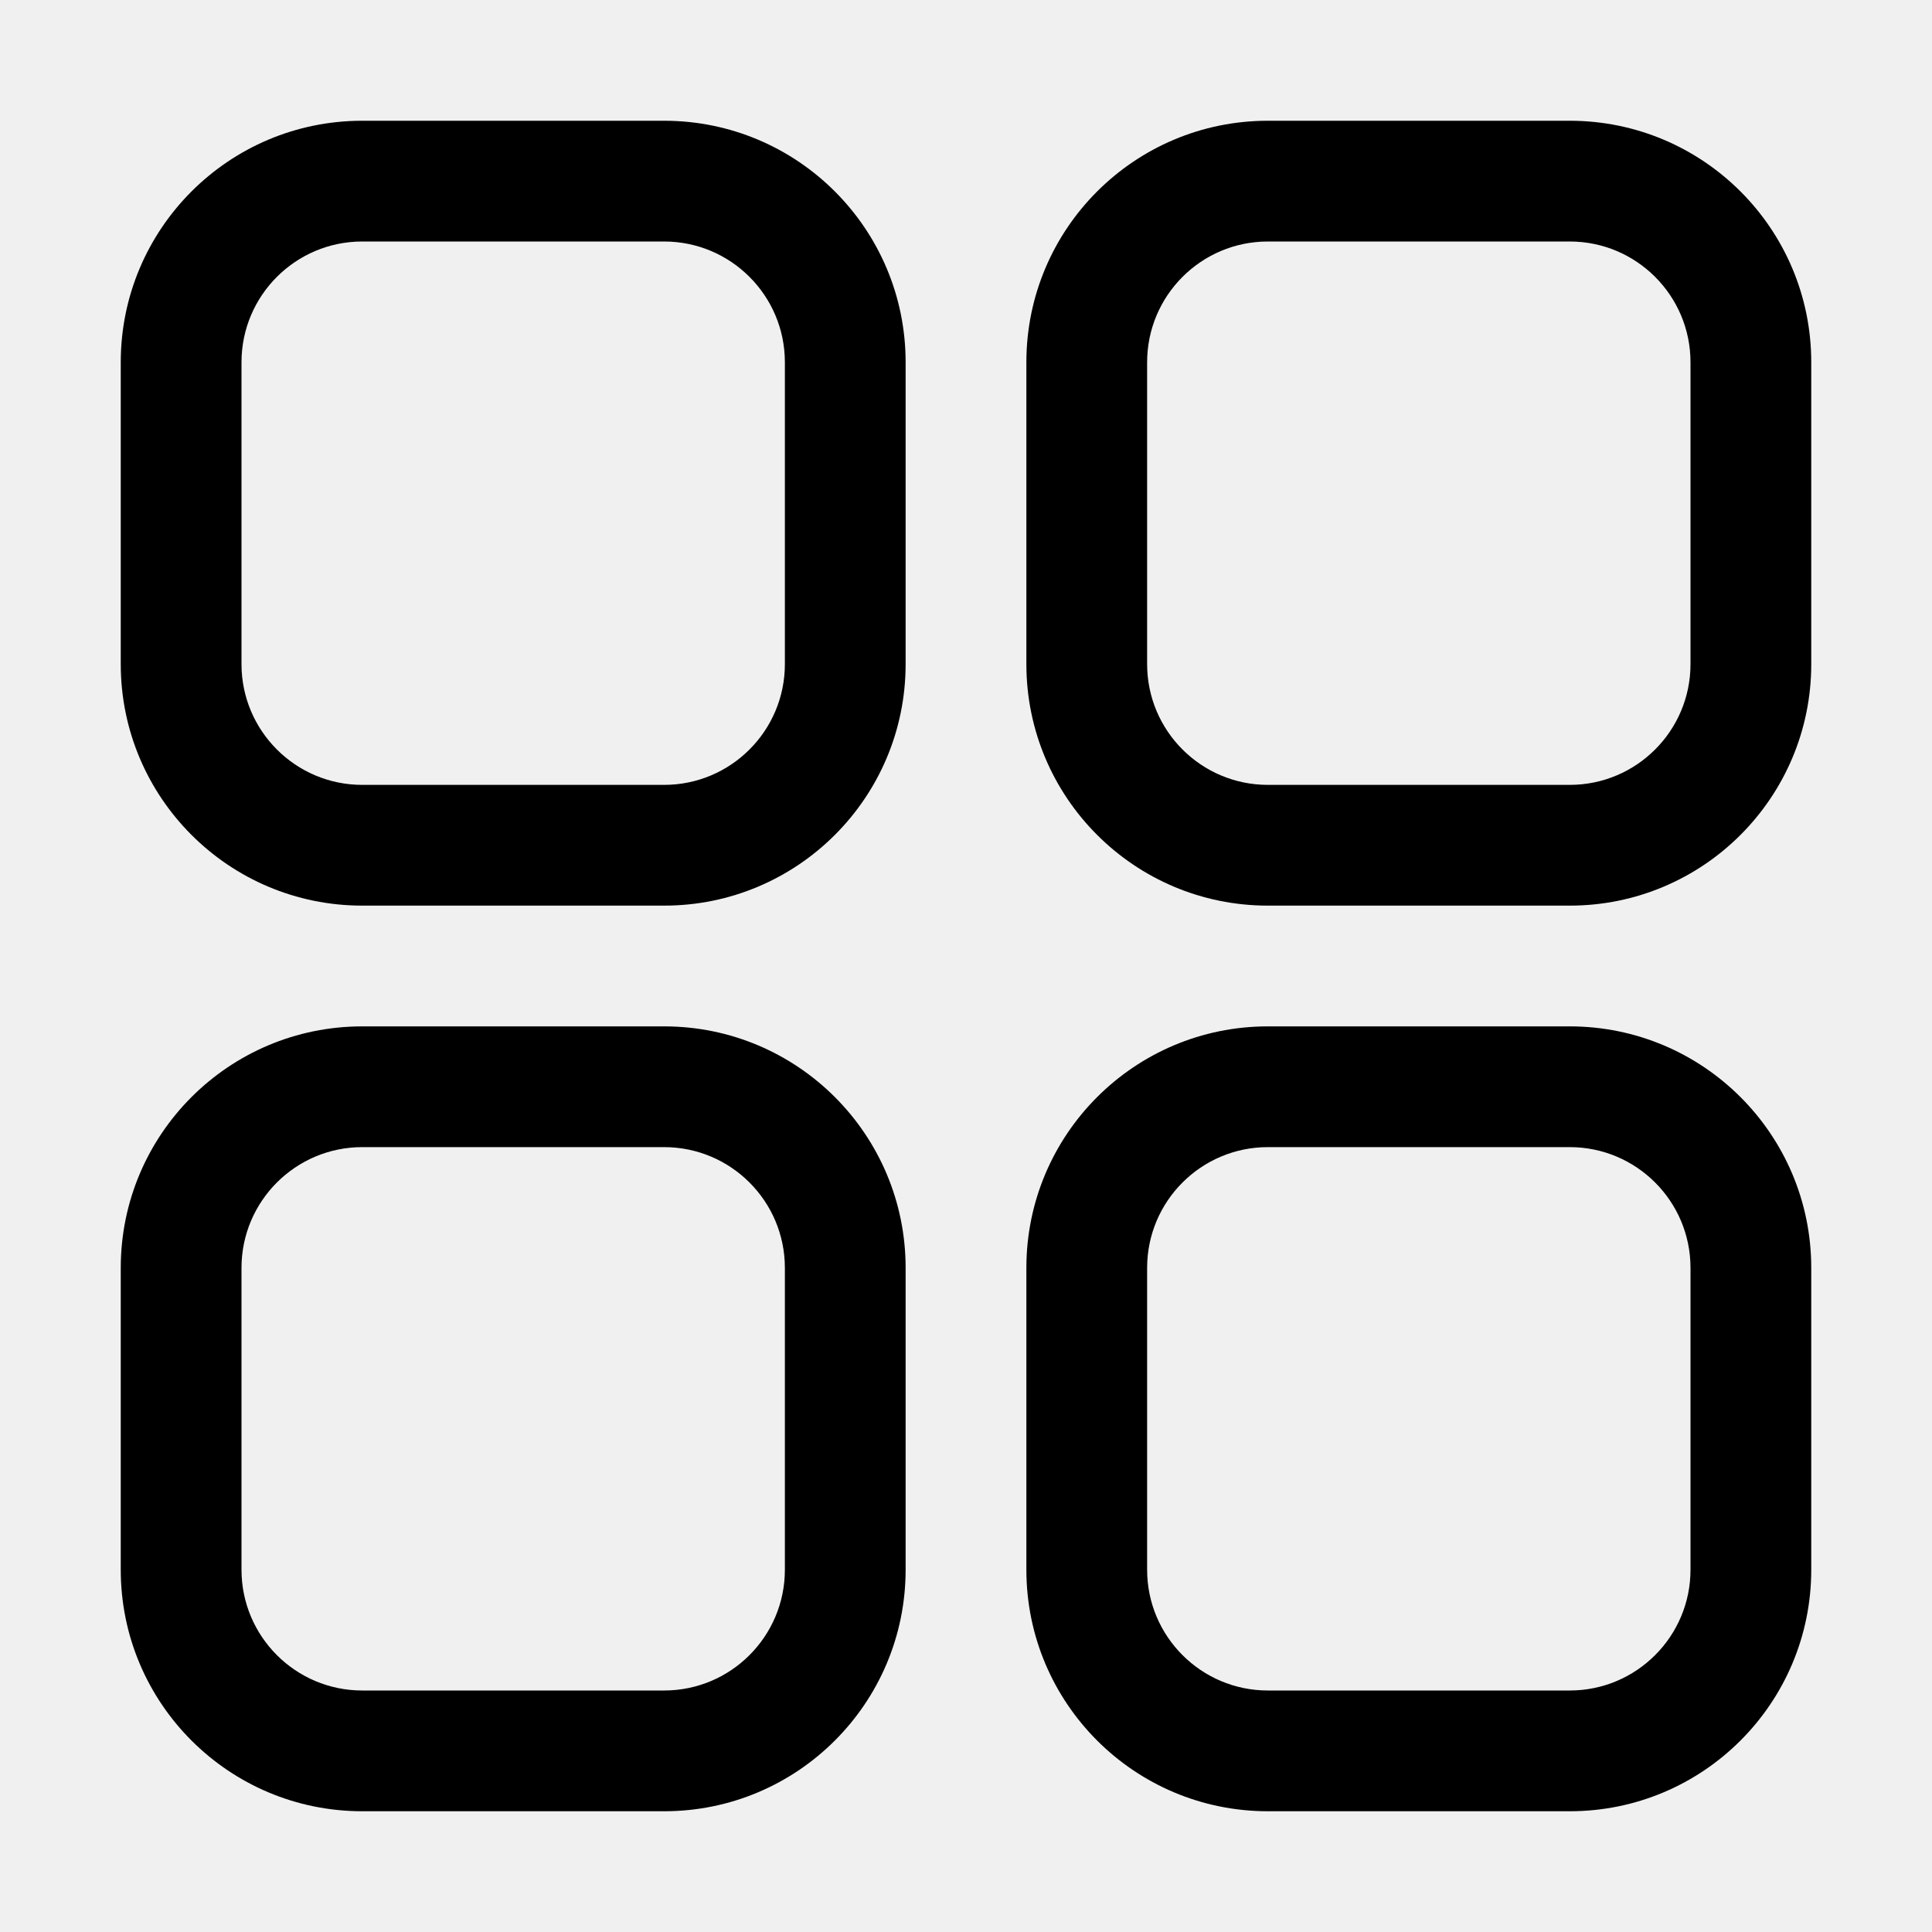
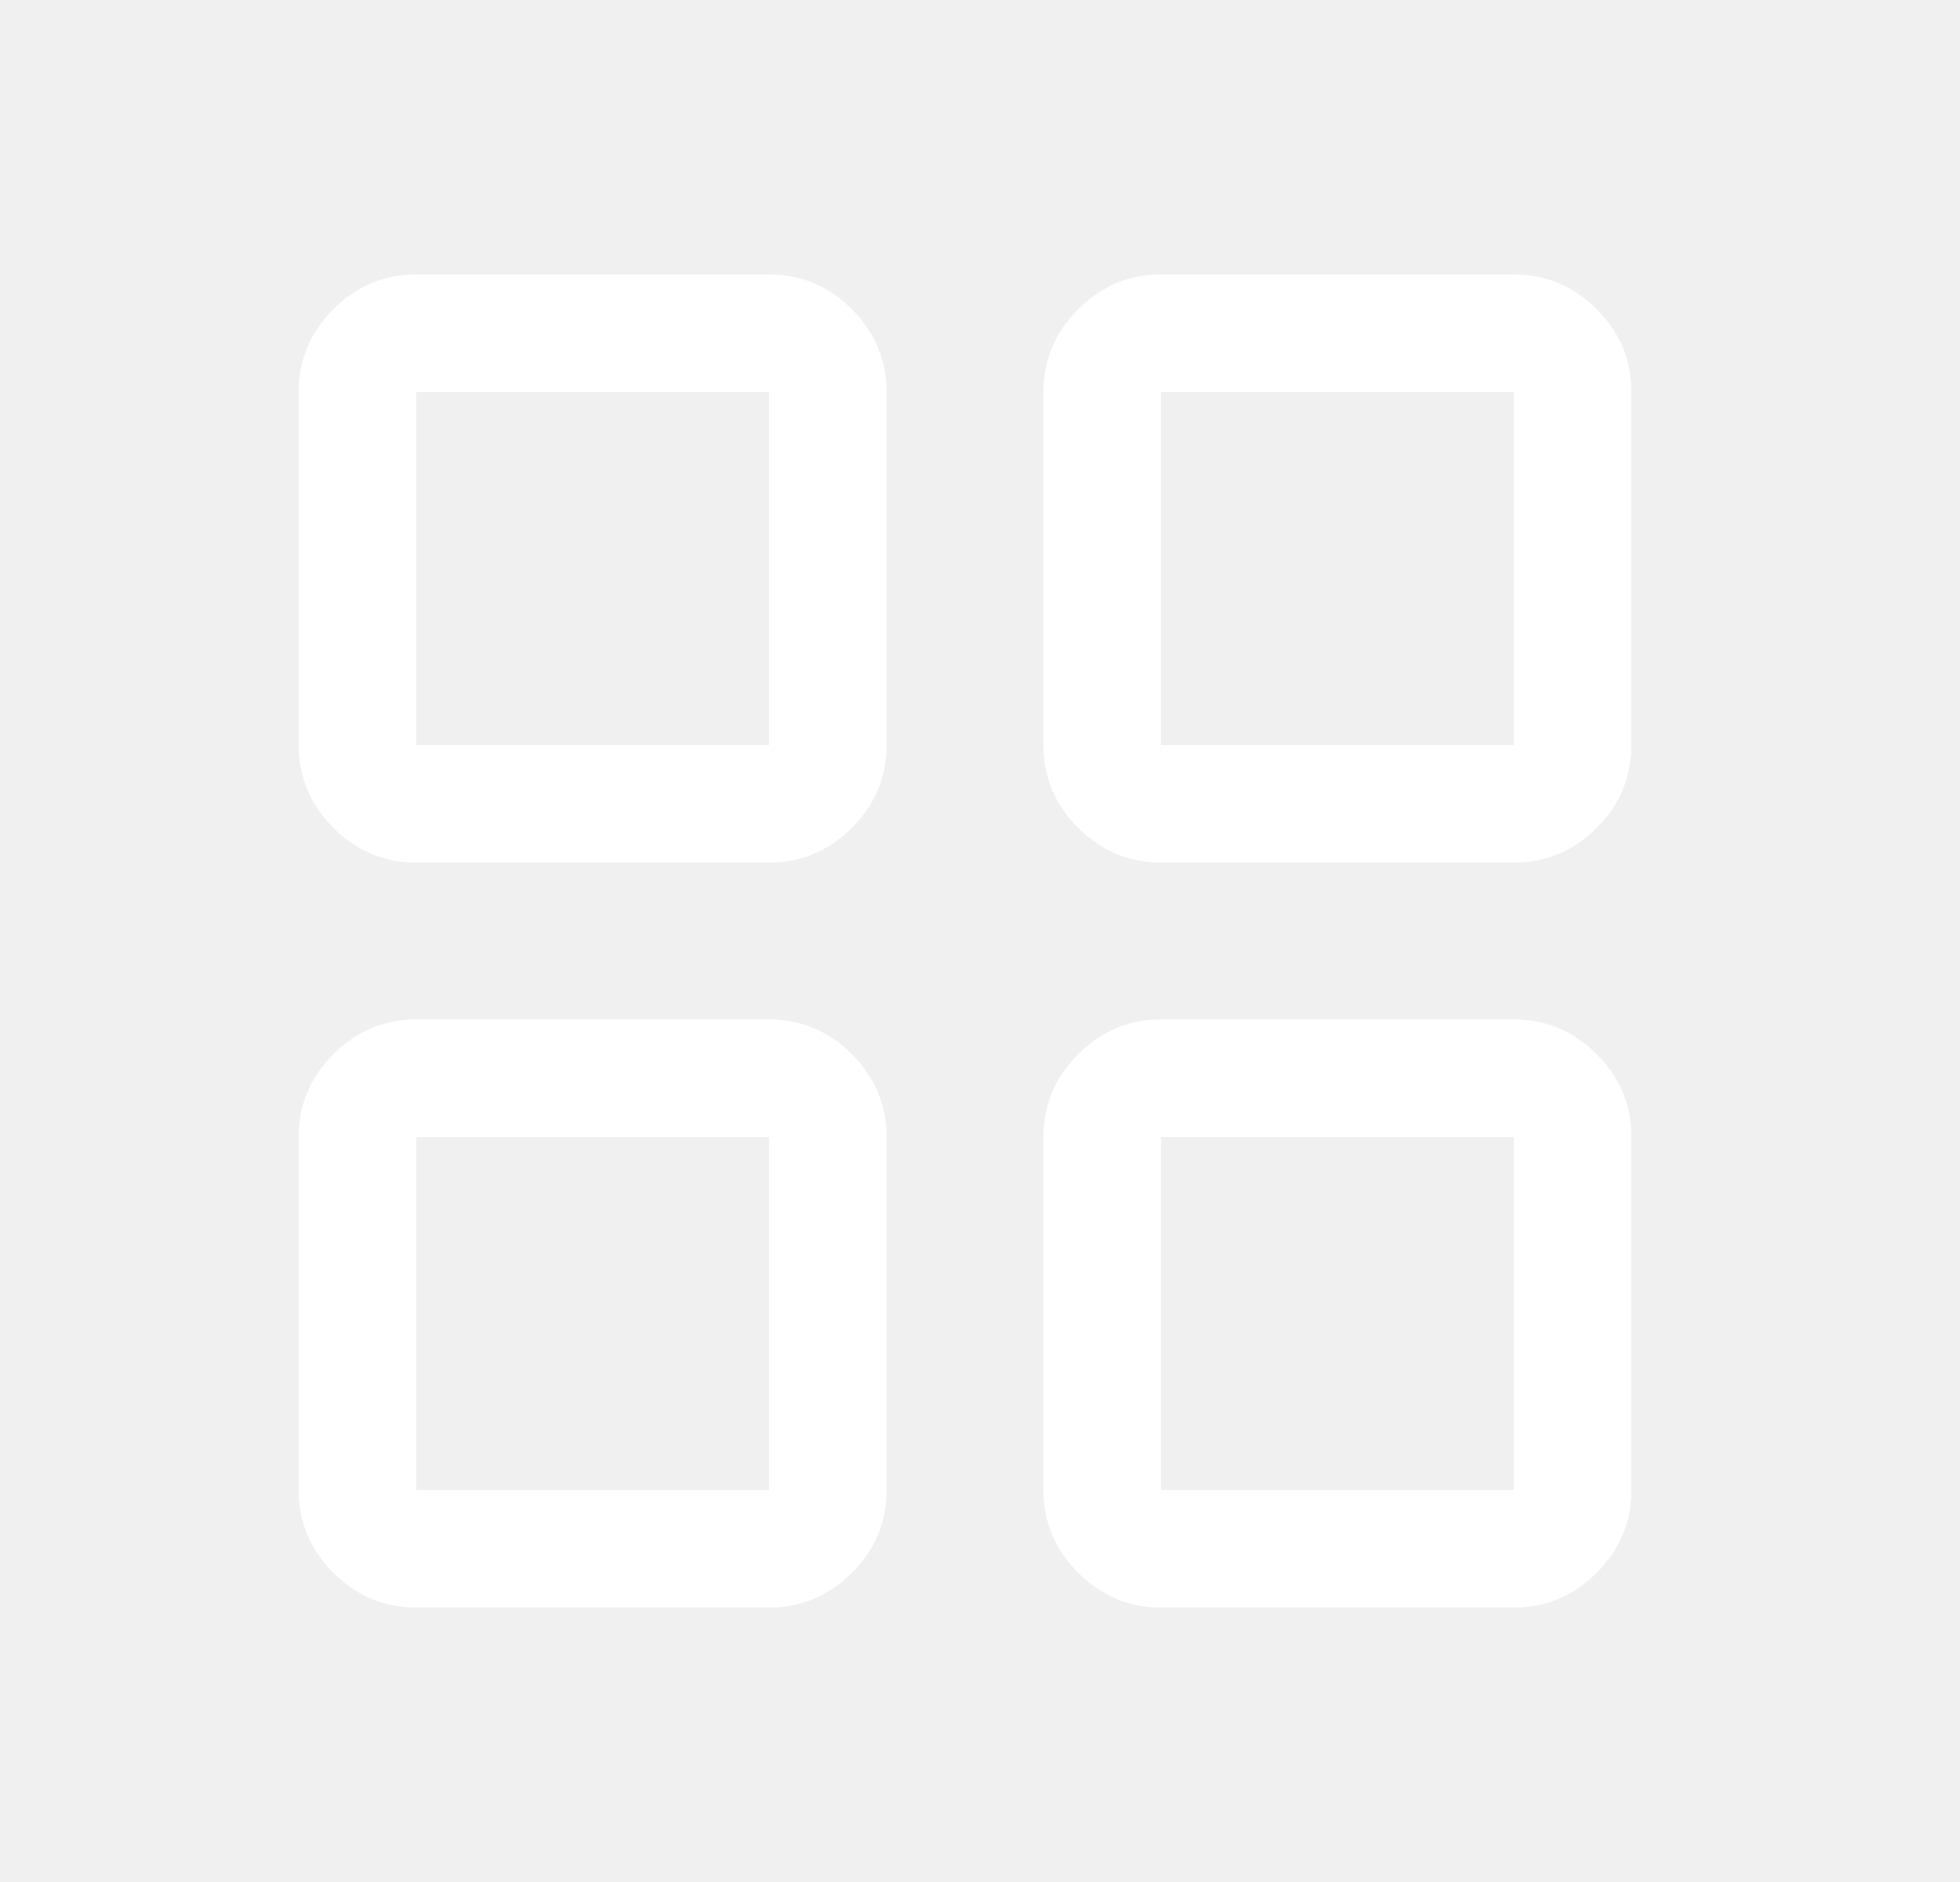
- <svg xmlns="http://www.w3.org/2000/svg" width="24" height="24" viewBox="0 0 24 24">
-   <path fill-rule="evenodd" clip-rule="evenodd" d="M8.25 3H4.5C3.672 3 3 3.672 3 4.5V8.25C3 9.078 3.672 9.75 4.5 9.75H8.25C9.078 9.75 9.75 9.078 9.75 8.25V4.5C9.75 3.672 9.078 3 8.25 3ZM4.5 1.5C2.843 1.5 1.5 2.843 1.5 4.5V8.25C1.5 9.907 2.843 11.25 4.5 11.25H8.25C9.907 11.25 11.25 9.907 11.25 8.25V4.5C11.25 2.843 9.907 1.5 8.25 1.5H4.5Z" />
-   <path fill-rule="evenodd" clip-rule="evenodd" d="M19.5 3H15.75C14.922 3 14.25 3.672 14.25 4.5V8.25C14.25 9.078 14.922 9.75 15.75 9.75H19.5C20.328 9.75 21 9.078 21 8.25V4.5C21 3.672 20.328 3 19.5 3ZM15.75 1.5C14.093 1.5 12.75 2.843 12.75 4.5V8.25C12.75 9.907 14.093 11.25 15.75 11.25H19.5C21.157 11.25 22.5 9.907 22.5 8.25V4.5C22.5 2.843 21.157 1.5 19.5 1.5H15.75Z" />
-   <path fill-rule="evenodd" clip-rule="evenodd" d="M8.25 14.25H4.5C3.672 14.25 3 14.922 3 15.75V19.5C3 20.328 3.672 21 4.5 21H8.25C9.078 21 9.75 20.328 9.75 19.5V15.75C9.75 14.922 9.078 14.25 8.25 14.25ZM4.5 12.75C2.843 12.75 1.5 14.093 1.5 15.75V19.5C1.5 21.157 2.843 22.5 4.5 22.5H8.25C9.907 22.5 11.25 21.157 11.25 19.5V15.75C11.25 14.093 9.907 12.75 8.25 12.75H4.5Z" />
-   <path fill-rule="evenodd" clip-rule="evenodd" d="M19.5 14.25H15.75C14.922 14.25 14.25 14.922 14.25 15.75V19.5C14.25 20.328 14.922 21 15.75 21H19.5C20.328 21 21 20.328 21 19.5V15.75C21 14.922 20.328 14.25 19.5 14.25ZM15.75 12.75C14.093 12.75 12.75 14.093 12.75 15.75V19.5C12.75 21.157 14.093 22.5 15.75 22.5H19.5C21.157 22.5 22.5 21.157 22.5 19.5V15.75C22.5 14.093 21.157 12.75 19.5 12.75H15.75Z" />
+ <svg xmlns="http://www.w3.org/2000/svg" width="25" height="24" viewBox="0 0 25 24" fill="none">
+   <mask id="mask0_2559_54059" style="mask-type:alpha" maskUnits="userSpaceOnUse" x="0" y="0" width="25" height="25">
+     <rect x="0.309" y="0" width="24" height="24" fill="#D9D9D9" />
+   </mask>
+   <g mask="url(#mask0_2559_54059)">
+     <path d="M5.309 11C4.9 11 4.548 10.853 4.252 10.557C3.957 10.262 3.809 9.909 3.809 9.5V5C3.809 4.591 3.957 4.239 4.252 3.944C4.548 3.648 4.9 3.5 5.309 3.5H9.809C10.218 3.5 10.57 3.648 10.866 3.944C11.161 4.239 11.309 4.591 11.309 5V9.5C11.309 9.909 11.161 10.262 10.866 10.557C10.57 10.853 10.218 11 9.809 11H5.309ZM5.309 20.5C4.9 20.5 4.548 20.353 4.252 20.057C3.957 19.762 3.809 19.409 3.809 19V14.5C3.809 14.091 3.957 13.739 4.252 13.444C4.548 13.148 4.9 13 5.309 13H9.809C10.218 13 10.57 13.148 10.866 13.444C11.161 13.739 11.309 14.091 11.309 14.5V19C11.309 19.409 11.161 19.762 10.866 20.057C10.57 20.353 10.218 20.5 9.809 20.5H5.309ZM14.809 11C14.4 11 14.048 10.853 13.752 10.557C13.457 10.262 13.309 9.909 13.309 9.5V5C13.309 4.591 13.457 4.239 13.752 3.944C14.048 3.648 14.4 3.5 14.809 3.5H19.309C19.718 3.5 20.07 3.648 20.366 3.944C20.661 4.239 20.809 4.591 20.809 5V9.5C20.809 9.909 20.661 10.262 20.366 10.557C20.07 10.853 19.718 11 19.309 11H14.809ZM14.809 20.5C14.4 20.5 14.048 20.353 13.752 20.057C13.457 19.762 13.309 19.409 13.309 19V14.5C13.309 14.091 13.457 13.739 13.752 13.444C14.048 13.148 14.4 13 14.809 13H19.309C19.718 13 20.07 13.148 20.366 13.444C20.661 13.739 20.809 14.091 20.809 14.5V19C20.809 19.409 20.661 19.762 20.366 20.057C20.07 20.353 19.718 20.5 19.309 20.5H14.809ZM5.309 9.5H9.809V5H5.309V9.5ZM14.809 9.5H19.309V5H14.809V9.5ZM14.809 19H19.309V14.5H14.809V19ZM5.309 19H9.809V14.5H5.309V19Z" fill="white" />
+   </g>
</svg>
